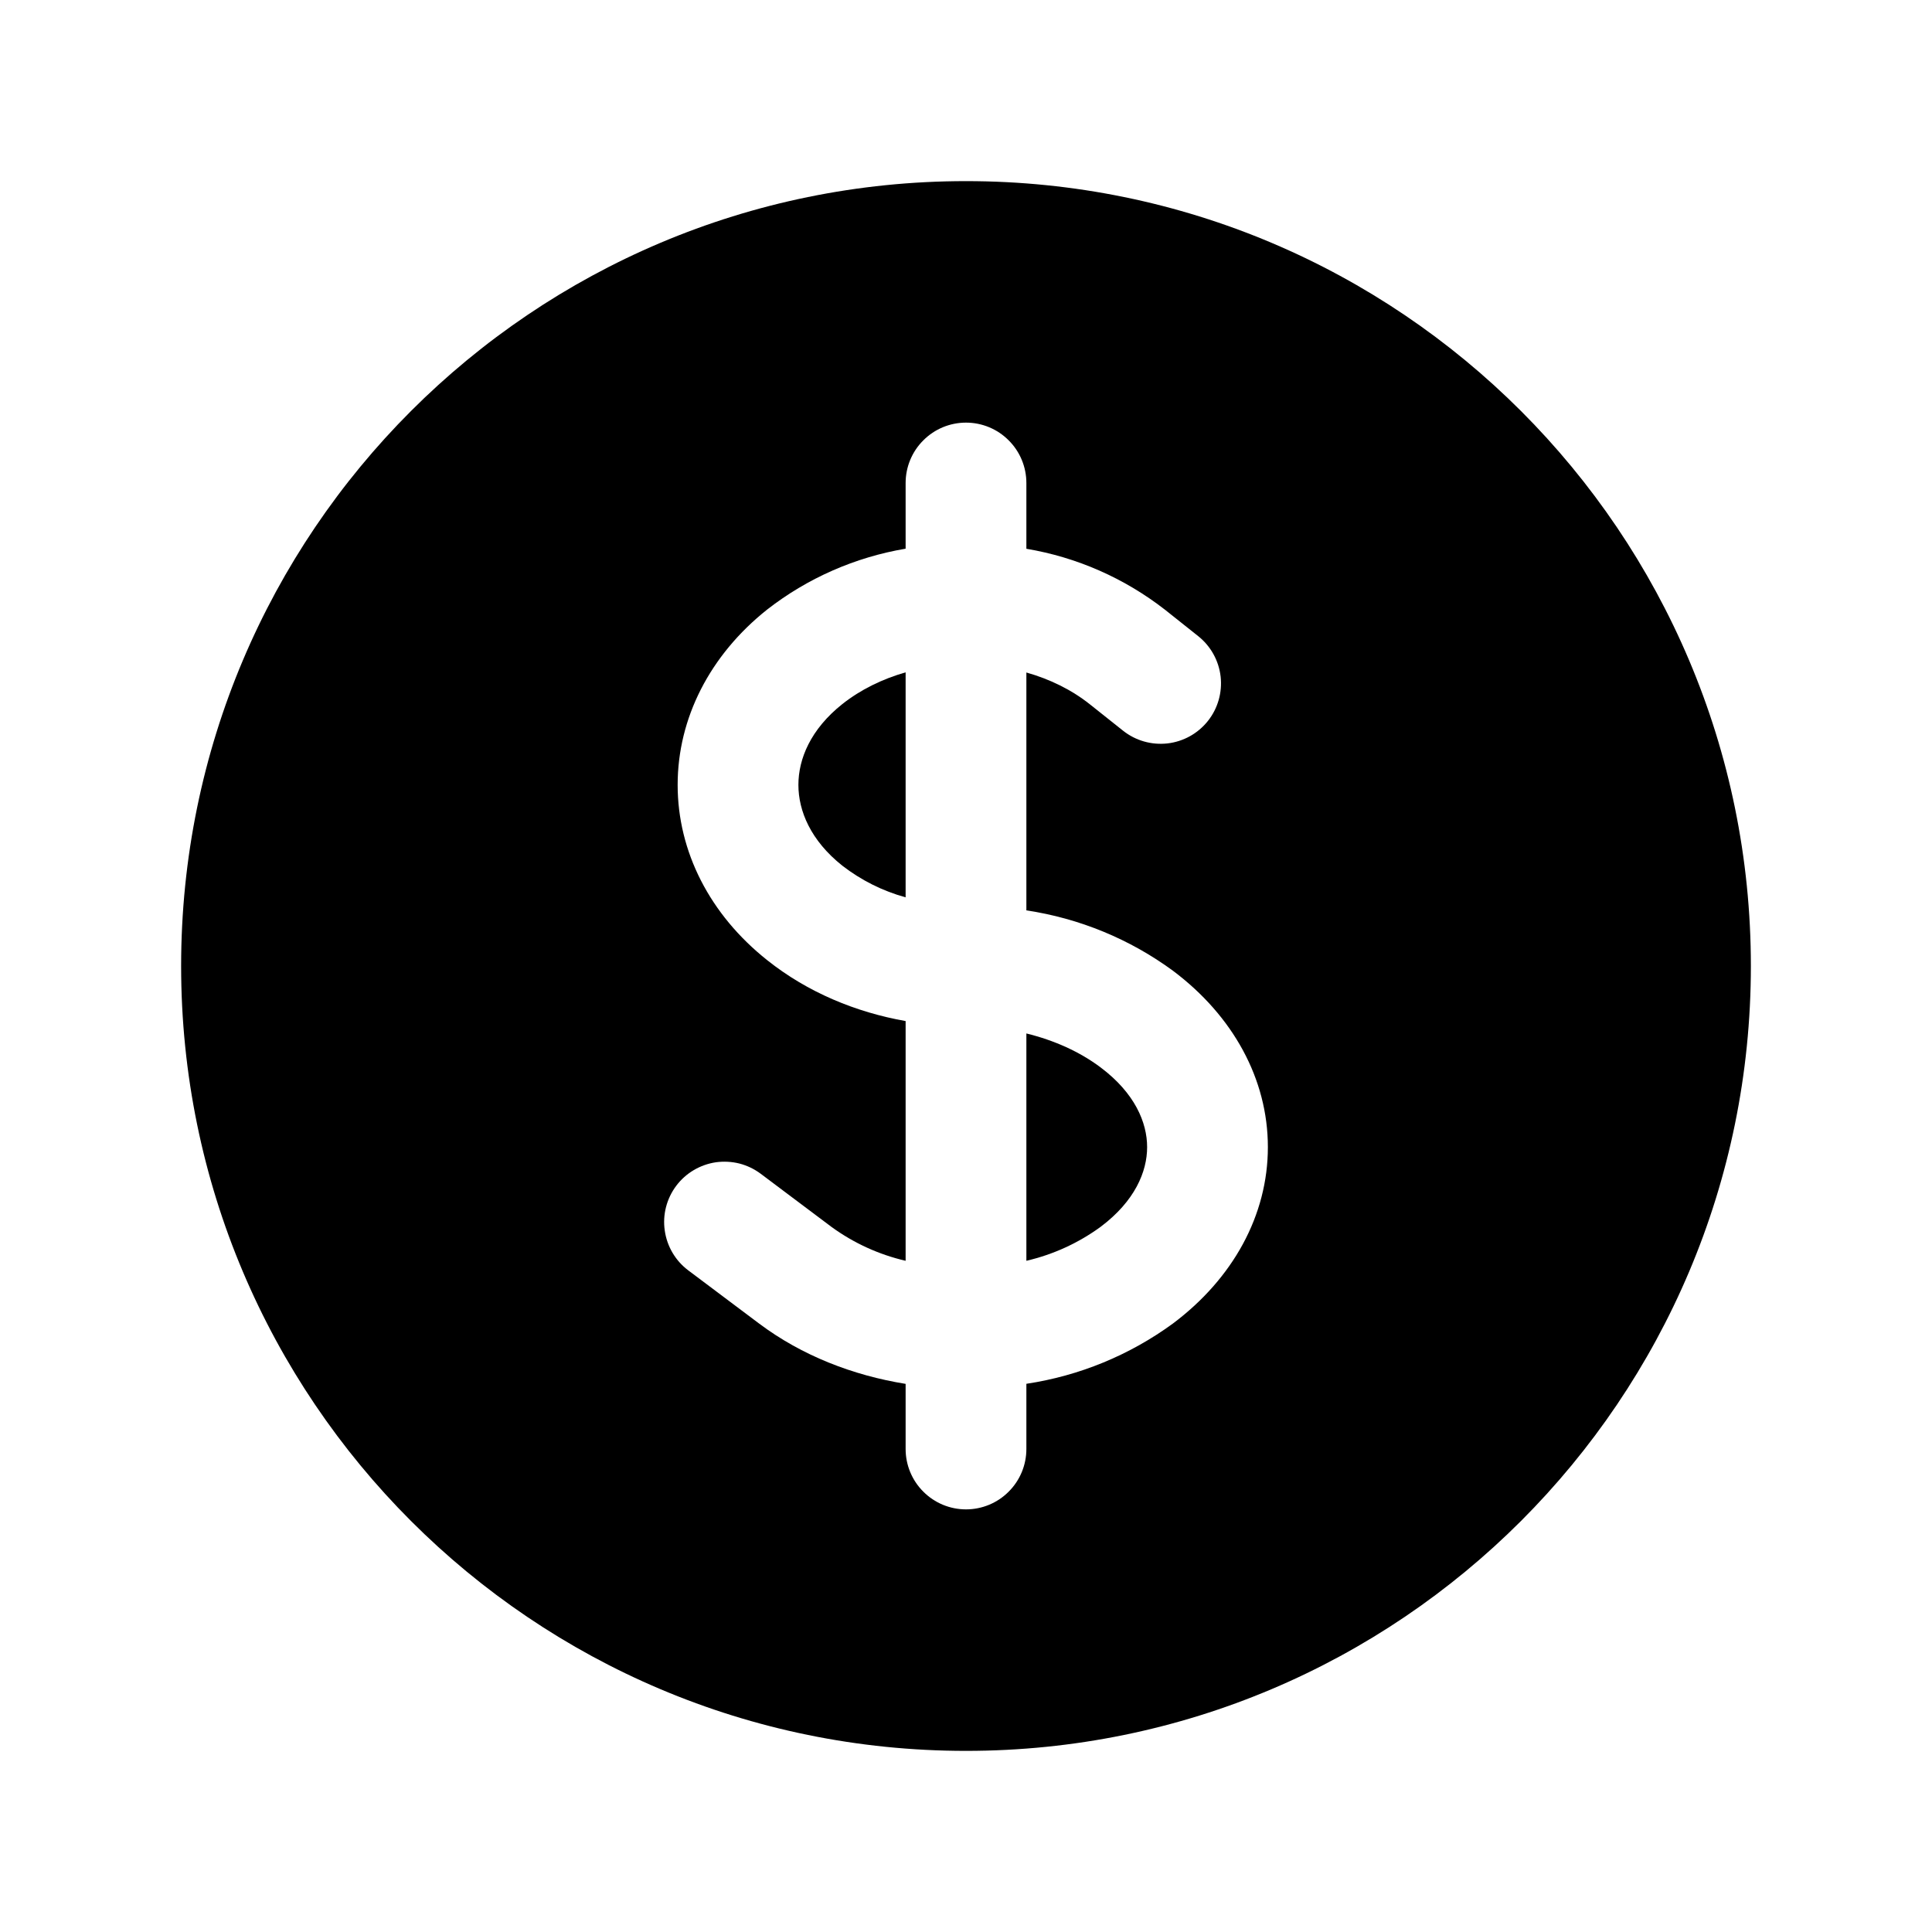
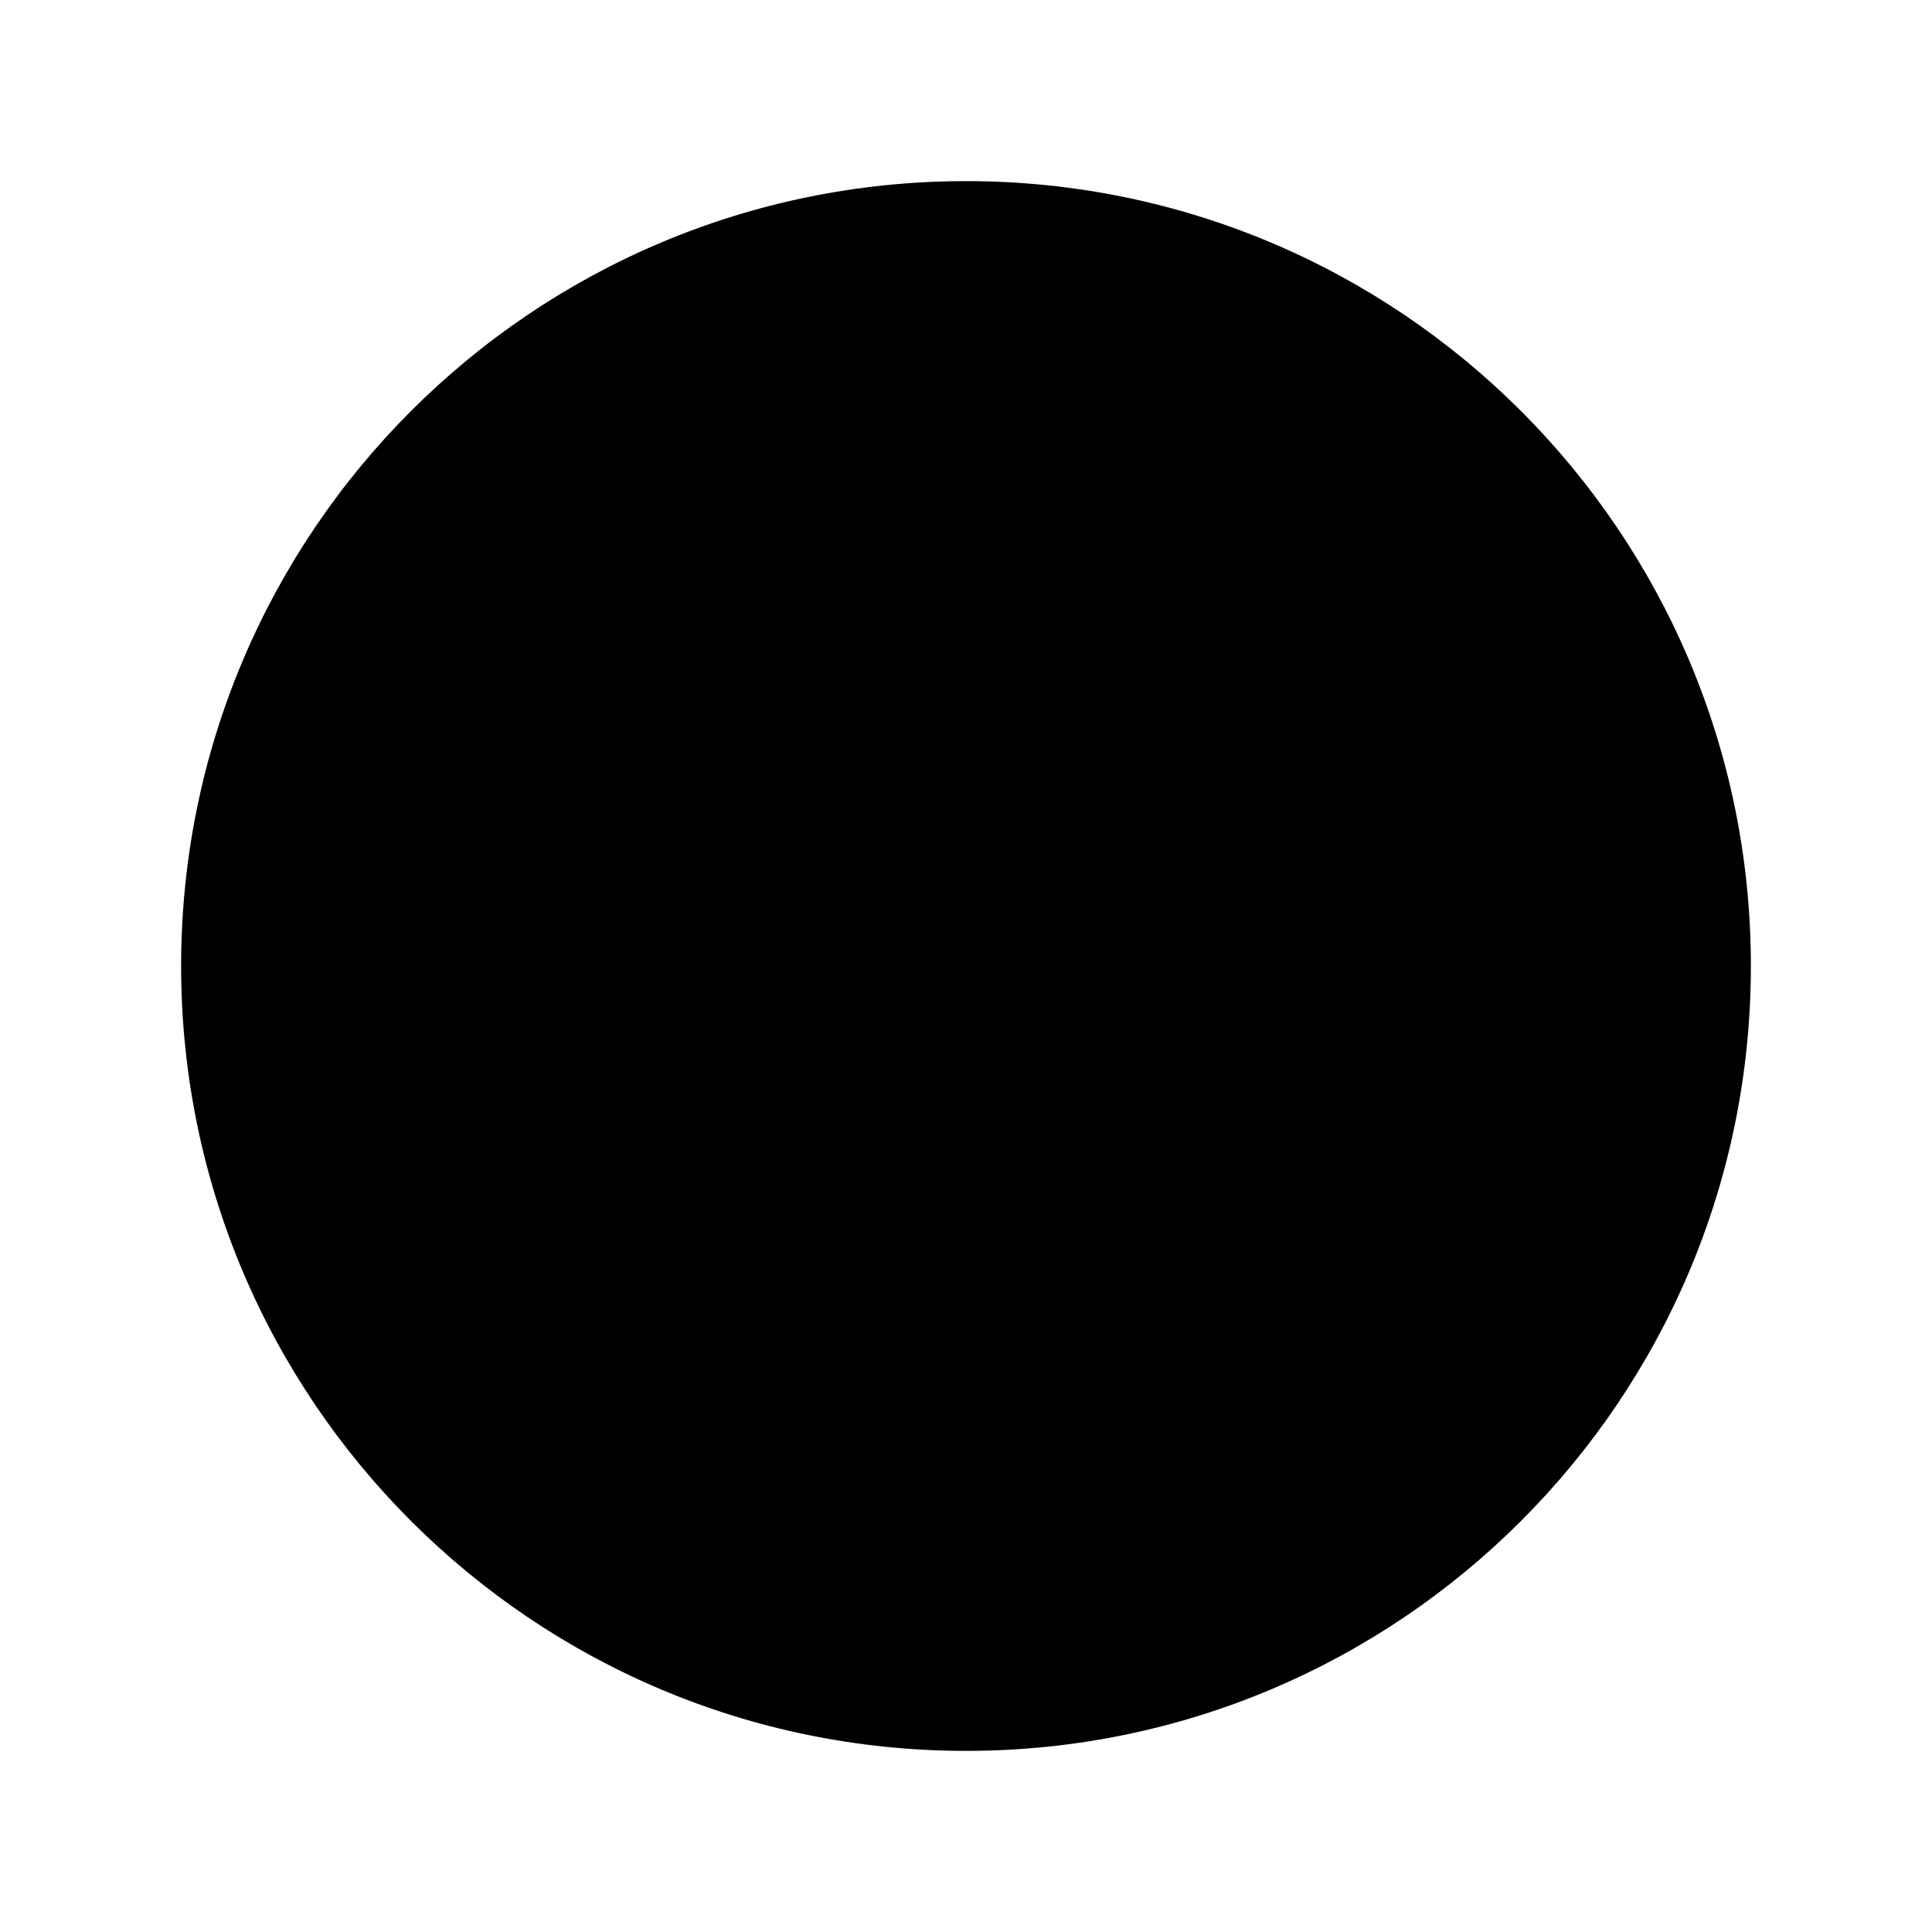
- <svg xmlns="http://www.w3.org/2000/svg" width="24" height="24" viewBox="0 0 24 24" fill="none">
-   <path d="M10.464 8.746C10.691 8.566 10.961 8.435 11.25 8.352V11.147C10.965 11.069 10.698 10.935 10.464 10.754C10.07 10.441 9.918 10.073 9.918 9.75C9.918 9.427 10.07 9.059 10.464 8.746ZM12.75 15.662V12.838C13.097 12.923 13.414 13.066 13.671 13.259C14.098 13.579 14.25 13.945 14.25 14.25C14.25 14.555 14.098 14.921 13.671 15.241C13.395 15.442 13.082 15.585 12.75 15.662Z" fill="black" />
-   <path fill-rule="evenodd" clip-rule="evenodd" d="M12 2.25C6.615 2.25 2.25 6.615 2.25 12C2.25 17.385 6.615 21.75 12 21.75C17.385 21.75 21.75 17.385 21.75 12C21.75 6.615 17.385 2.25 12 2.25ZM12.75 6C12.75 5.801 12.671 5.61 12.53 5.47C12.39 5.329 12.199 5.25 12 5.25C11.801 5.25 11.61 5.329 11.47 5.47C11.329 5.61 11.25 5.801 11.25 6V6.816C10.623 6.922 10.032 7.181 9.53 7.572C8.818 8.138 8.418 8.922 8.418 9.75C8.418 10.579 8.818 11.362 9.531 11.928C10.033 12.328 10.633 12.575 11.25 12.684V15.662C10.918 15.585 10.605 15.442 10.329 15.241L9.45 14.581C9.371 14.522 9.282 14.479 9.186 14.454C9.091 14.43 8.991 14.425 8.894 14.438C8.697 14.467 8.519 14.572 8.4 14.731C8.281 14.89 8.229 15.09 8.258 15.287C8.286 15.484 8.391 15.662 8.55 15.781L9.429 16.441C9.962 16.841 10.598 17.086 11.25 17.191V18C11.25 18.199 11.329 18.39 11.47 18.53C11.61 18.671 11.801 18.75 12 18.75C12.199 18.75 12.39 18.671 12.53 18.53C12.671 18.39 12.75 18.199 12.75 18V17.19C13.409 17.091 14.033 16.834 14.571 16.441C15.316 15.882 15.75 15.097 15.75 14.25C15.75 13.403 15.316 12.618 14.571 12.059C14.034 11.665 13.409 11.408 12.75 11.309V8.354C13.04 8.436 13.309 8.567 13.536 8.747L13.951 9.077C14.107 9.201 14.305 9.257 14.503 9.235C14.701 9.212 14.881 9.112 15.005 8.956C15.129 8.8 15.185 8.602 15.163 8.404C15.14 8.206 15.04 8.026 14.884 7.902L14.469 7.572C13.967 7.182 13.377 6.922 12.75 6.817V6Z" fill="black" />
+ <svg xmlns="http://www.w3.org/2000/svg" viewBox="0 0 24 24" fill="currentColor">
+   <path d="M10.464 8.746c.227-.18.497-.311.786-.394v2.795a2.252 2.252 0 01-.786-.393c-.394-.313-.546-.681-.546-1.004 0-.323.152-.691.546-1.004zM12.75 15.662v-2.824c.347.085.664.228.921.421.427.32.579.686.579.991 0 .305-.152.671-.579.991a2.534 2.534 0 01-.921.42z" />
+   <path fillRule="evenodd" d="M12 2.25c-5.385 0-9.75 4.365-9.75 9.75s4.365 9.75 9.75 9.75 9.75-4.365 9.75-9.75S17.385 2.25 12 2.25zM12.75 6a.75.75 0 00-1.5 0v.816a3.836 3.836 0 00-1.72.756c-.712.566-1.112 1.35-1.112 2.178 0 .829.4 1.612 1.113 2.178.502.4 1.102.647 1.719.756v2.978a2.536 2.536 0 01-.921-.421l-.879-.66a.75.75 0 00-.9 1.2l.879.66c.533.4 1.169.645 1.821.75V18a.75.75 0 001.5 0v-.81a4.124 4.124 0 001.821-.749c.745-.559 1.179-1.344 1.179-2.191 0-.847-.434-1.632-1.179-2.191a4.122 4.122 0 00-1.821-.75V8.354c.29.082.559.213.786.393l.415.33a.75.75 0 00.933-1.175l-.415-.33a3.836 3.836 0 00-1.719-.755V6z" clipRule="evenodd" />
</svg>
